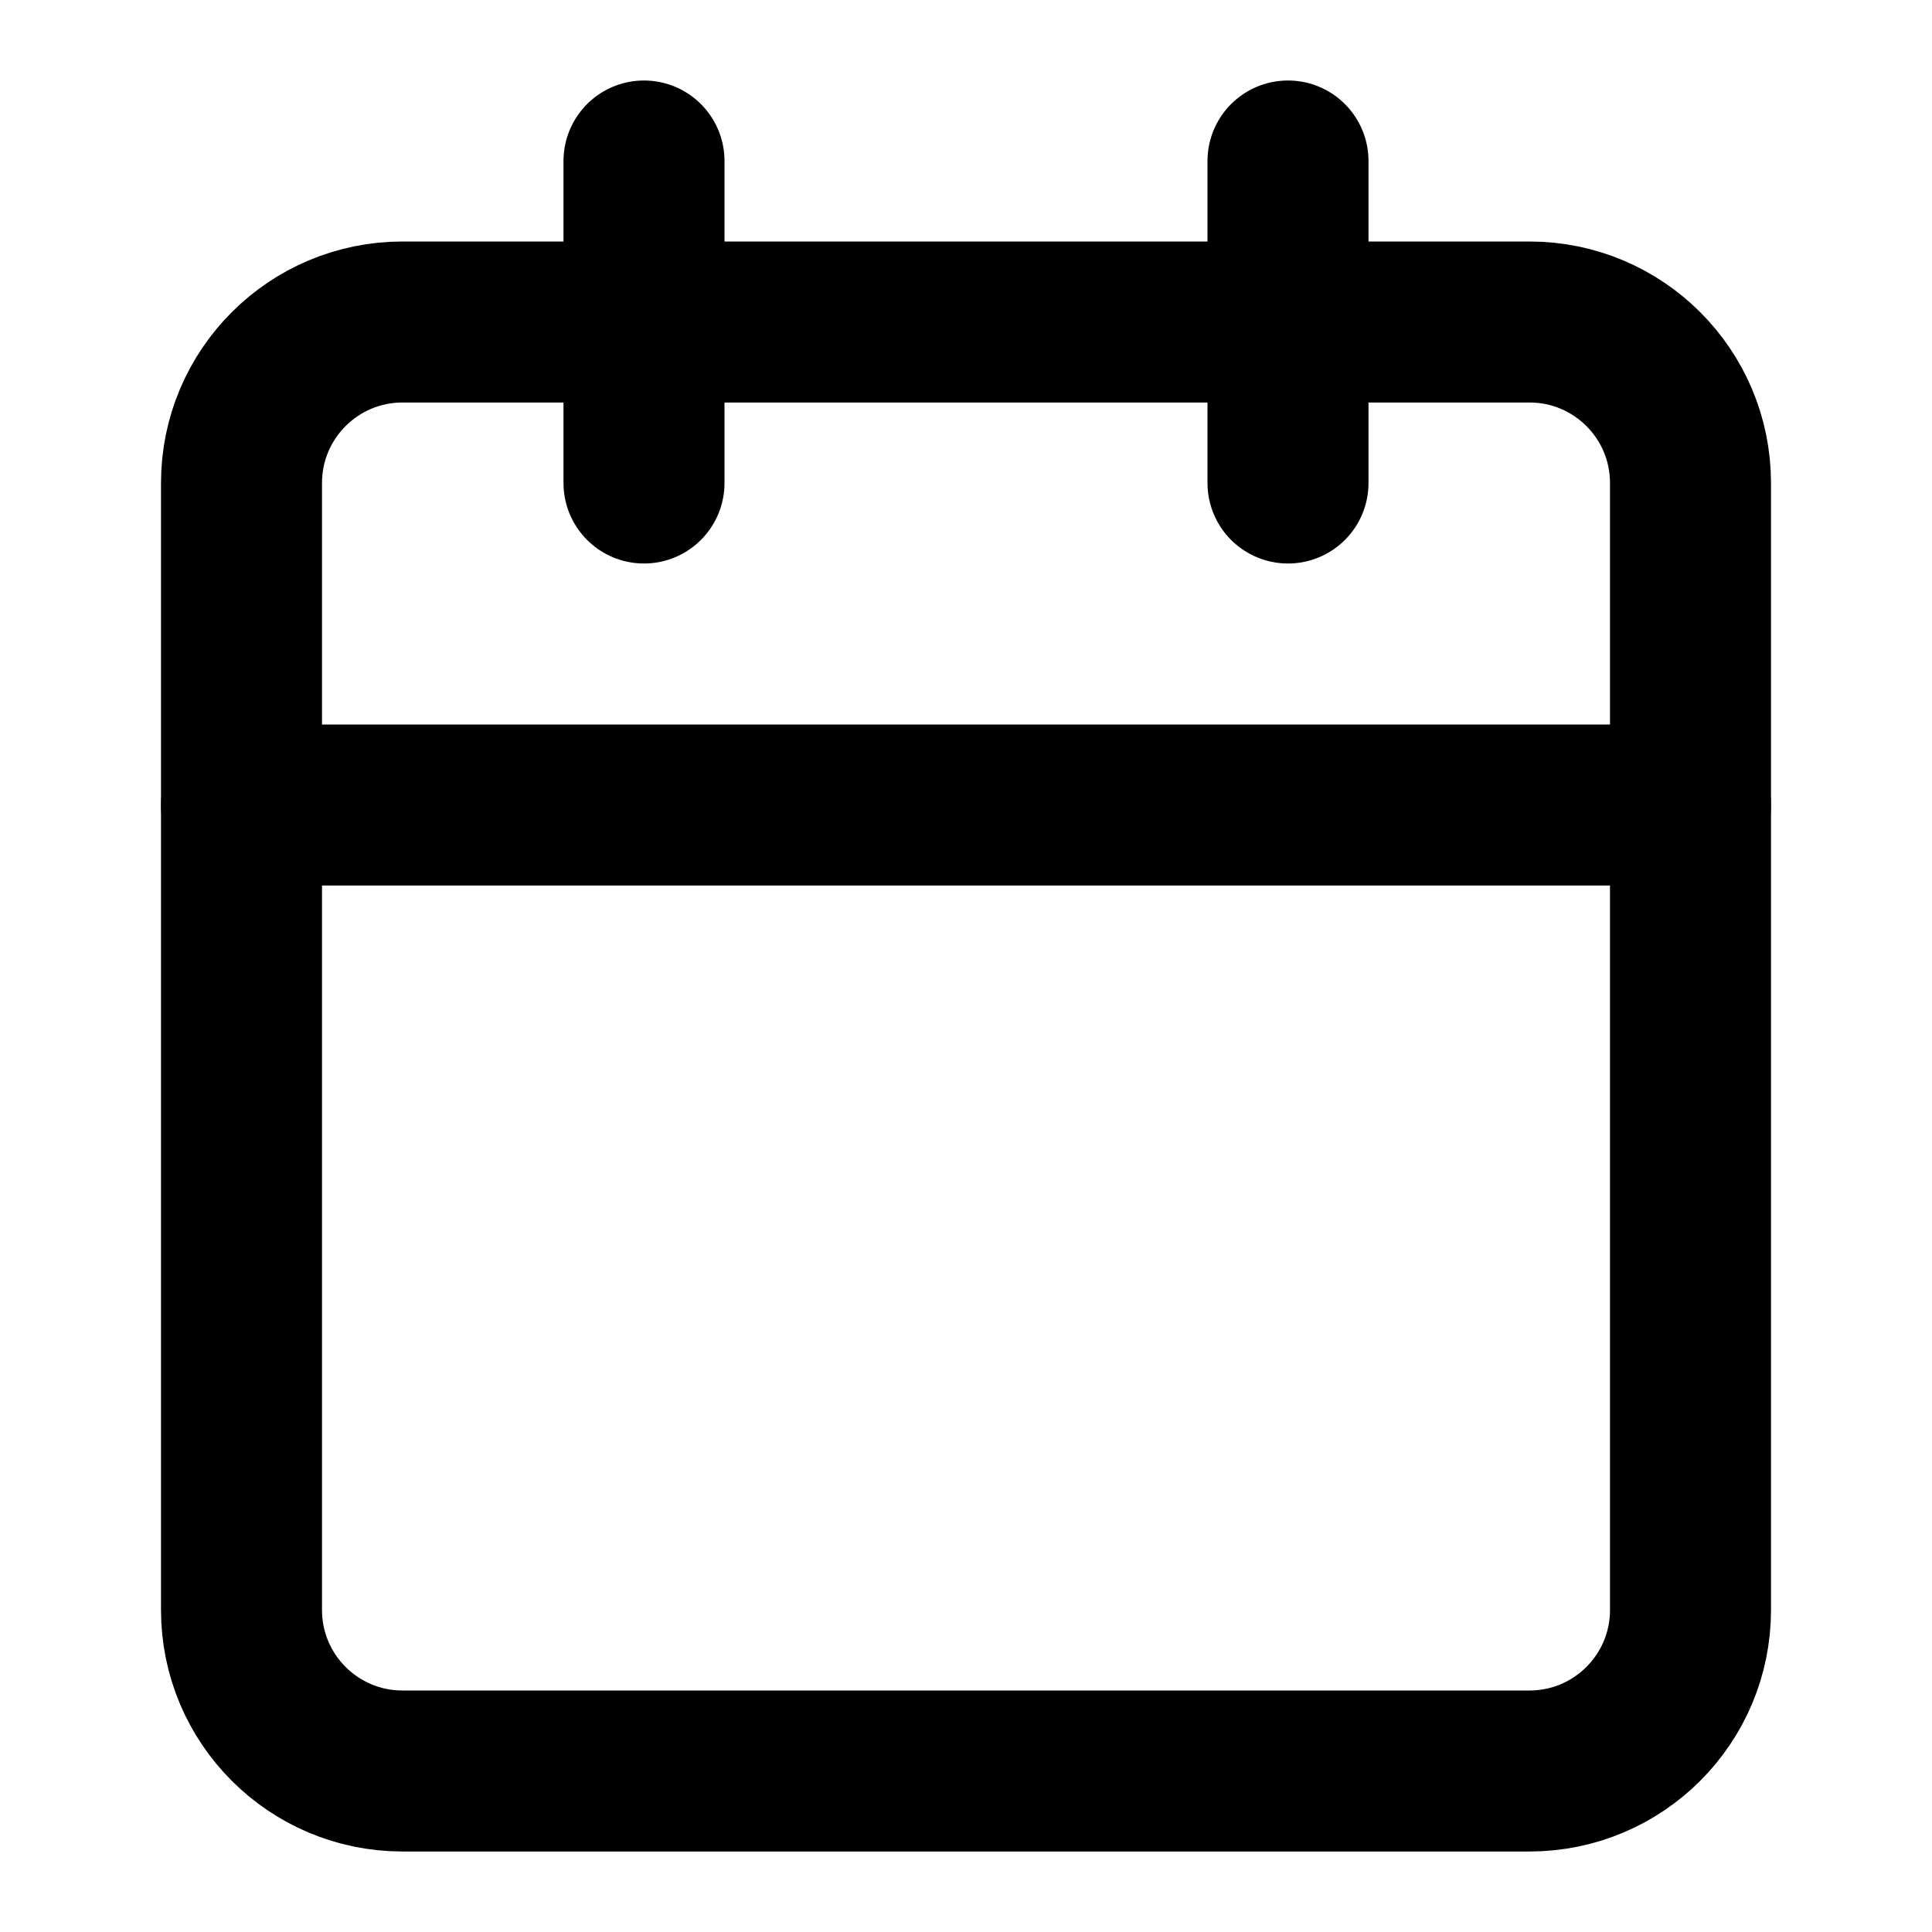
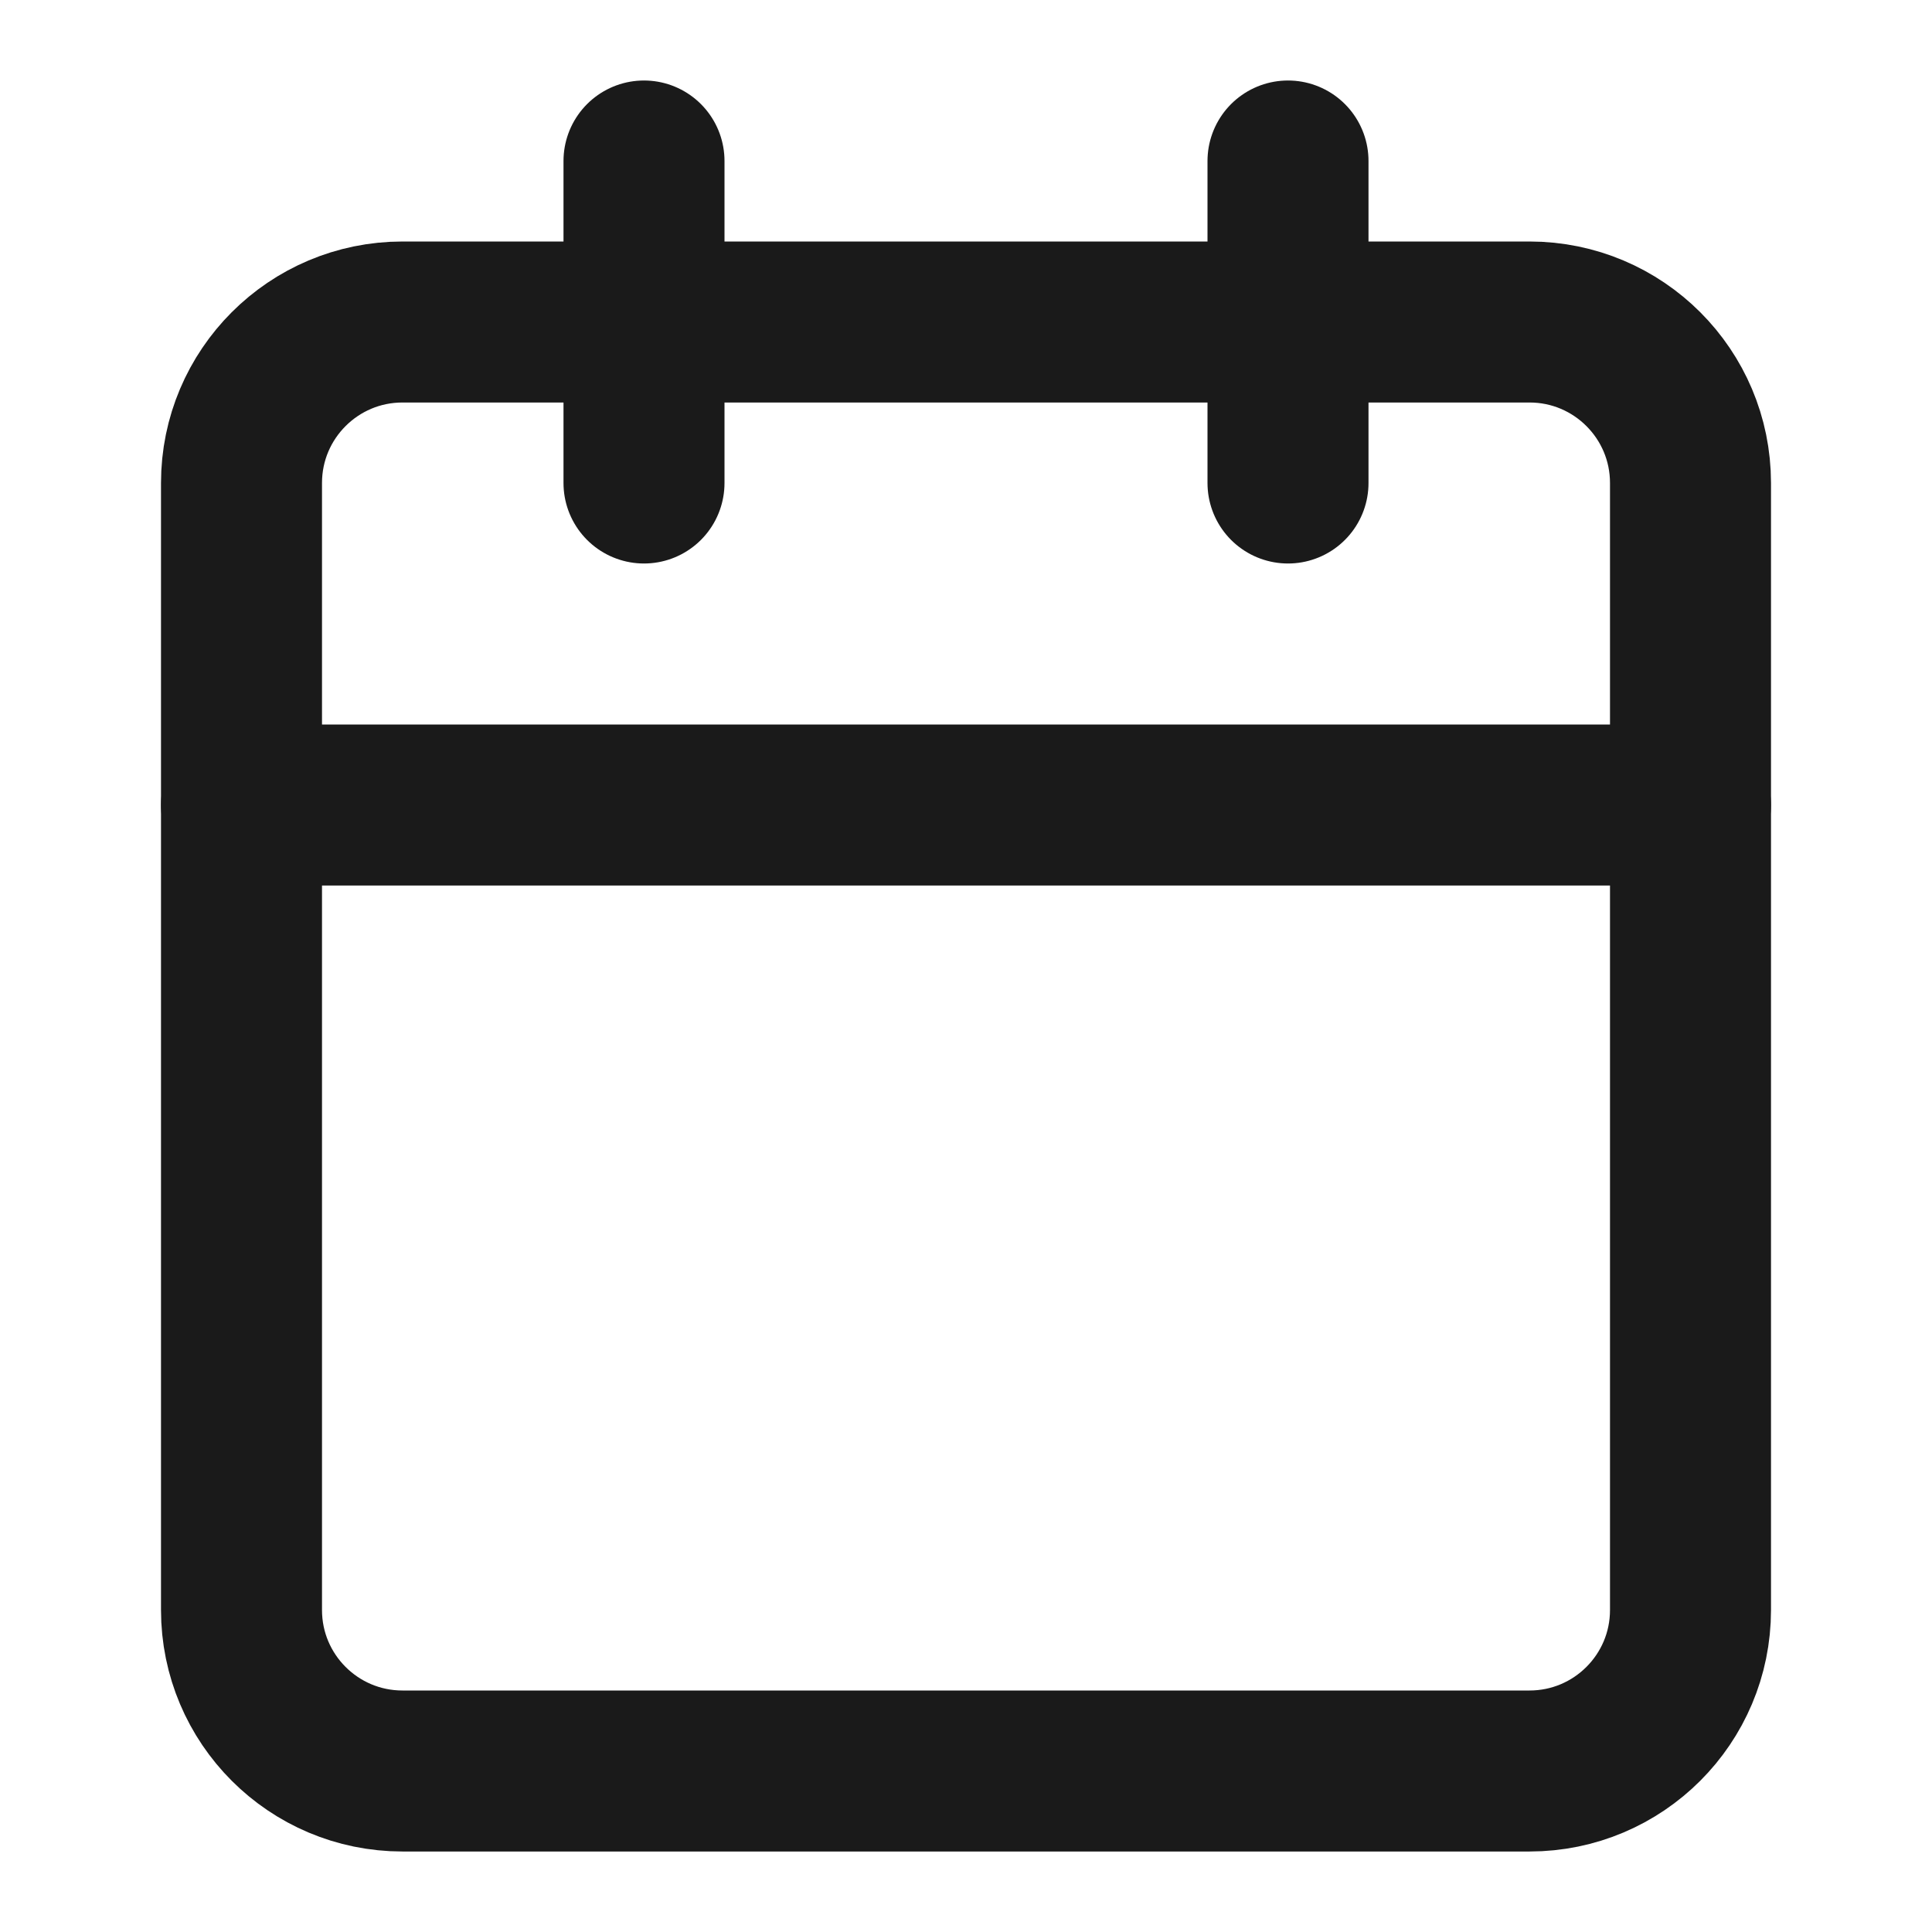
- <svg xmlns="http://www.w3.org/2000/svg" width="24" height="24" viewBox="0 0 24 24" fill="none" stroke="currentColor" stroke-width="2" stroke-linecap="round" stroke-linejoin="round" class="feather feather-calendar">
+ <svg xmlns="http://www.w3.org/2000/svg" width="24" height="24" viewBox="0 0 24 24" fill="none" stroke="#1a1a1a" stroke-width="2" stroke-linecap="round" stroke-linejoin="round" class="feather feather-calendar">
  <rect x="3" y="4" width="18" height="18" rx="2" ry="2" />
  <line x1="16" y1="2" x2="16" y2="6" />
  <line x1="8" y1="2" x2="8" y2="6" />
  <line x1="3" y1="10" x2="21" y2="10" />
</svg>
